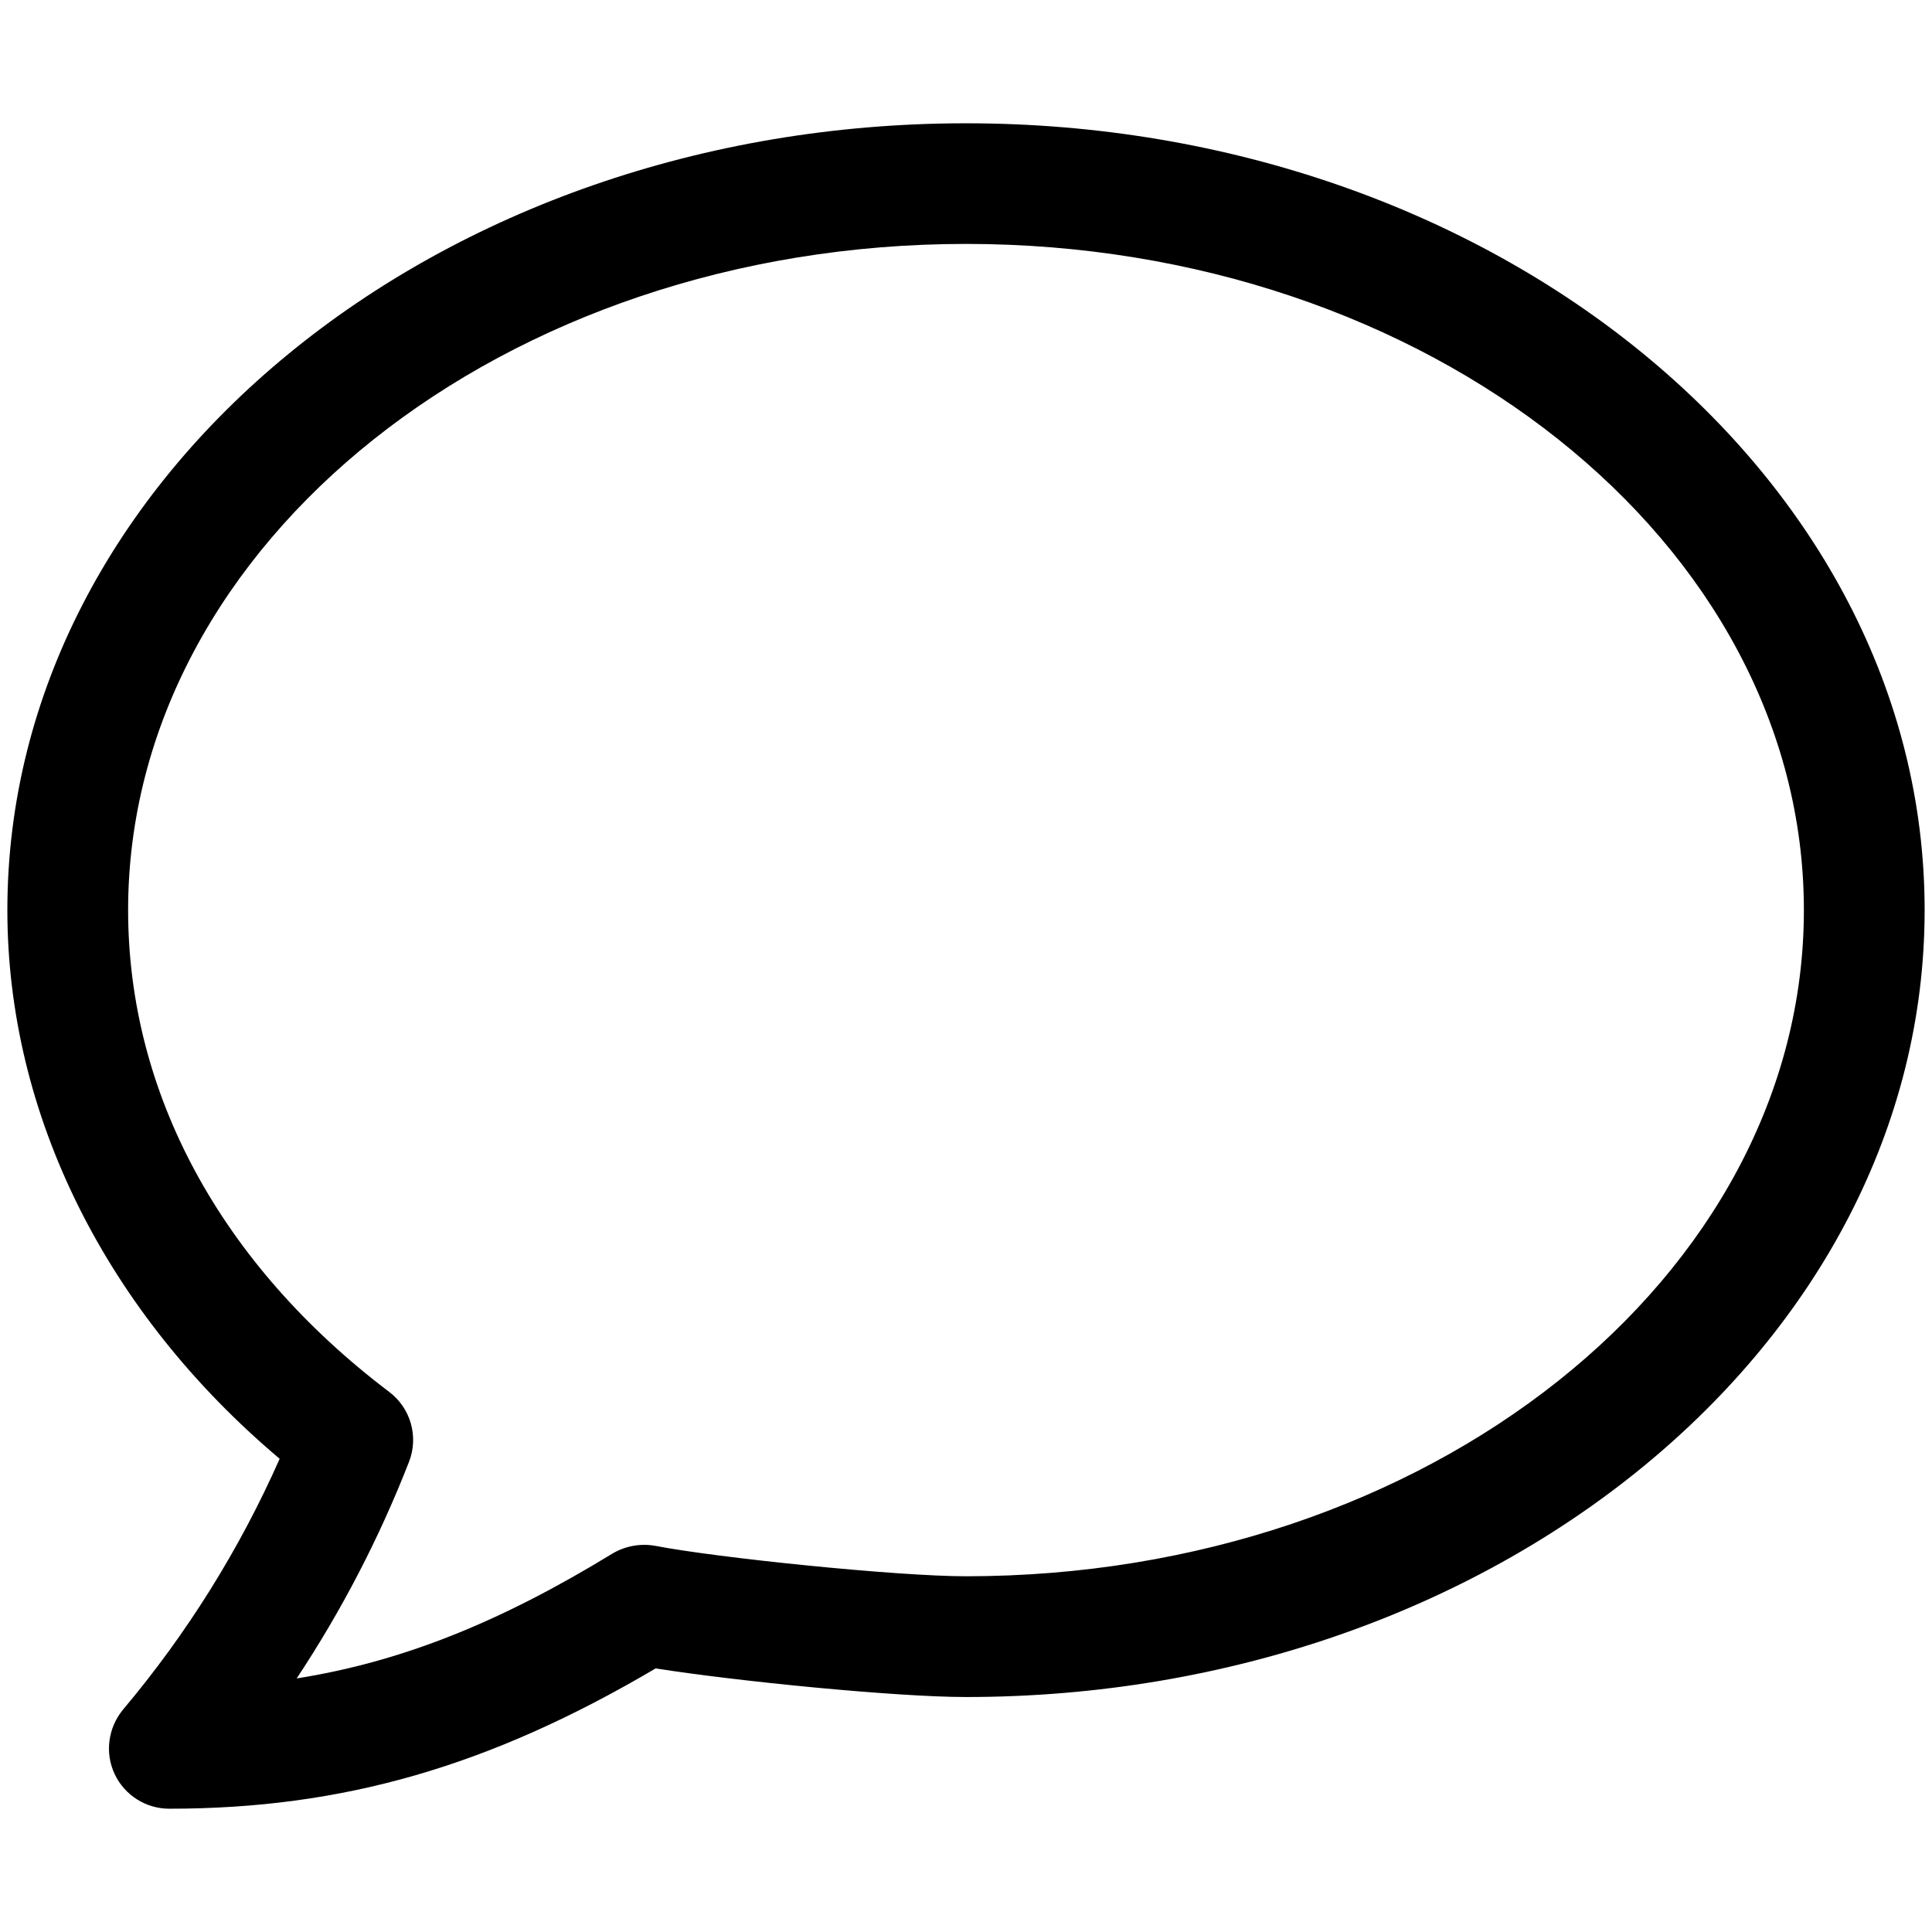
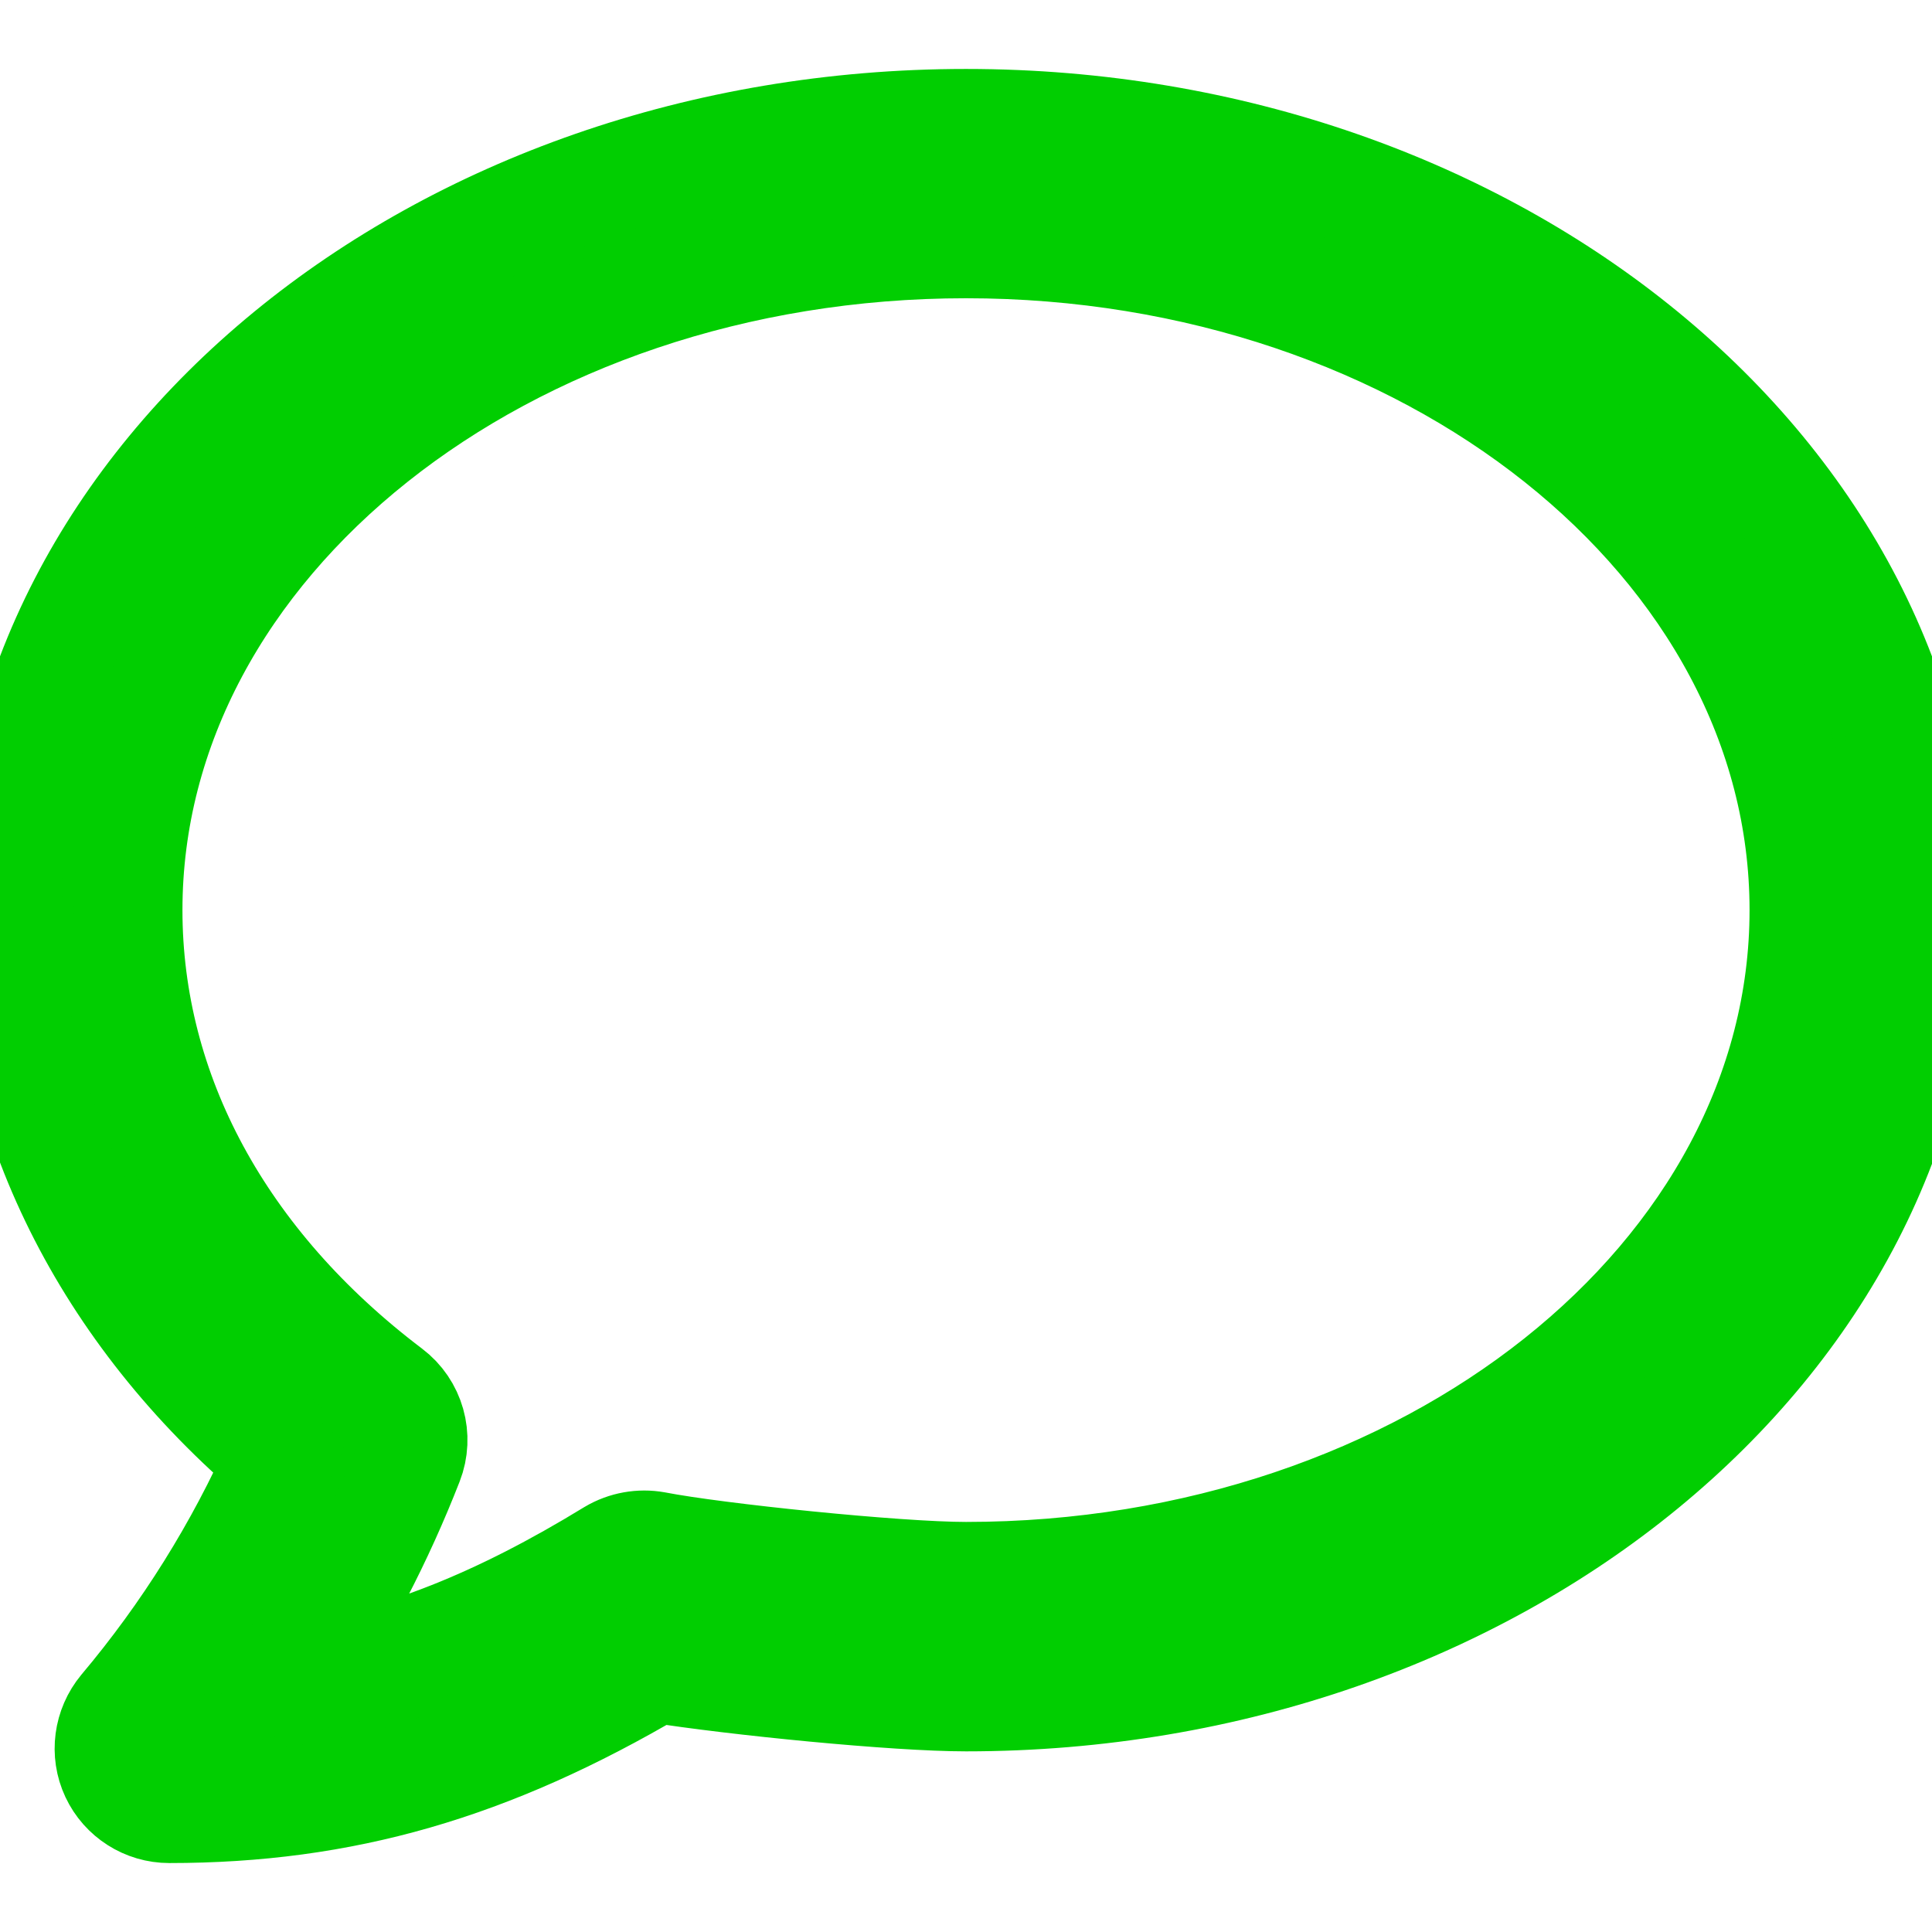
<svg xmlns="http://www.w3.org/2000/svg" width="32" height="32" id="comment">
-   <path d="M1.898 29.382a1 1 0 0 0 .906.576c2.87 0 5.298-.698 8.056-2.324 1.338.212 3.98.474 5.14.474 8.756 0 15.878-5.846 15.878-13.034S24.756 2.042 16 2.042.122 7.886.122 15.074c0 3.388 1.634 6.662 4.51 9.088a17.344 17.344 0 0 1-2.594 4.154c-.248.3-.304.716-.14 1.066zm.224-14.308C2.122 8.99 8.348 4.04 16 4.04s13.878 4.95 13.878 11.034S23.652 26.108 16 26.108c-1.148 0-4.136-.308-5.146-.504a1.035 1.035 0 0 0-.71.128c-1.864 1.14-3.49 1.792-5.23 2.068a19.018 19.018 0 0 0 1.86-3.586.997.997 0 0 0-.328-1.16c-2.79-2.112-4.324-4.948-4.324-7.98z" />
+   <path d="M1.898 29.382a1 1 0 0 0 .906.576c2.87 0 5.298-.698 8.056-2.324 1.338.212 3.98.474 5.14.474 8.756 0 15.878-5.846 15.878-13.034S24.756 2.042 16 2.042.122 7.886.122 15.074c0 3.388 1.634 6.662 4.51 9.088a17.344 17.344 0 0 1-2.594 4.154c-.248.3-.304.716-.14 1.066zm.224-14.308C2.122 8.99 8.348 4.04 16 4.04s13.878 4.95 13.878 11.034S23.652 26.108 16 26.108c-1.148 0-4.136-.308-5.146-.504a1.035 1.035 0 0 0-.71.128c-1.864 1.14-3.49 1.792-5.23 2.068a19.018 19.018 0 0 0 1.86-3.586.997.997 0 0 0-.328-1.16c-2.79-2.112-4.324-4.948-4.324-7.98z" stroke="rgb(1, 206, 1)" stroke-width="1.8" fill="rgb(1, 206, 1)" />
</svg>
